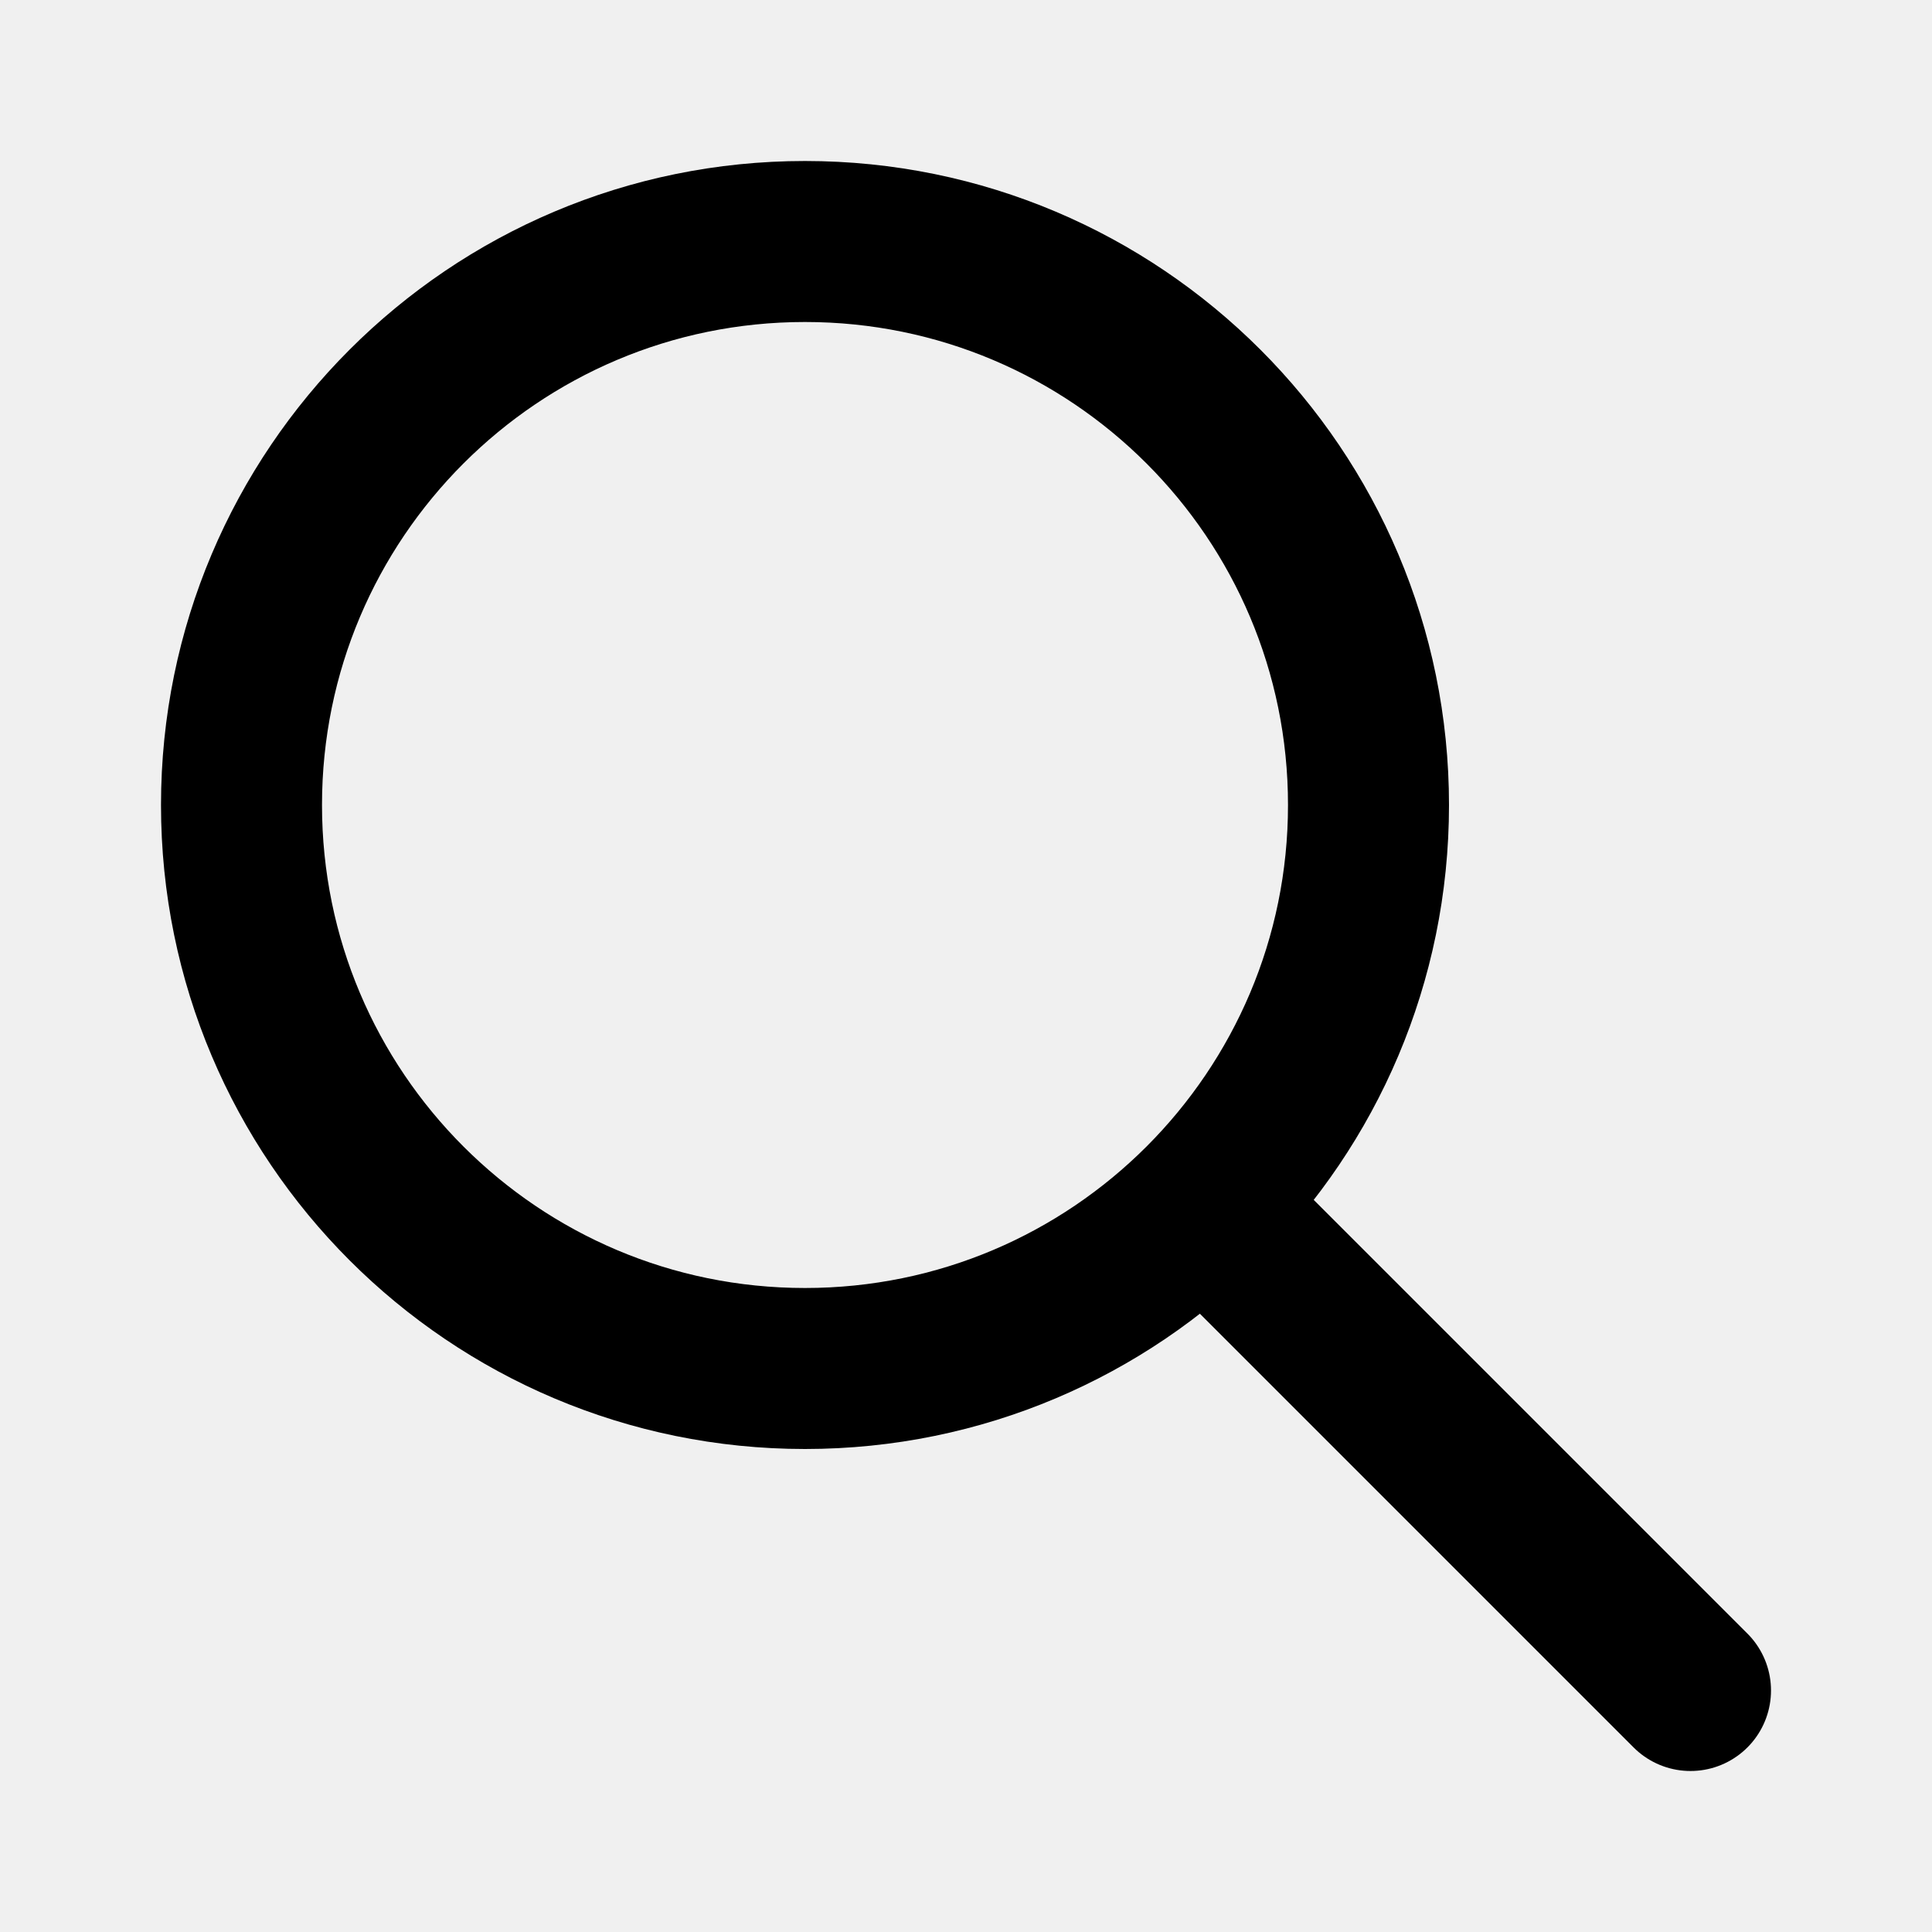
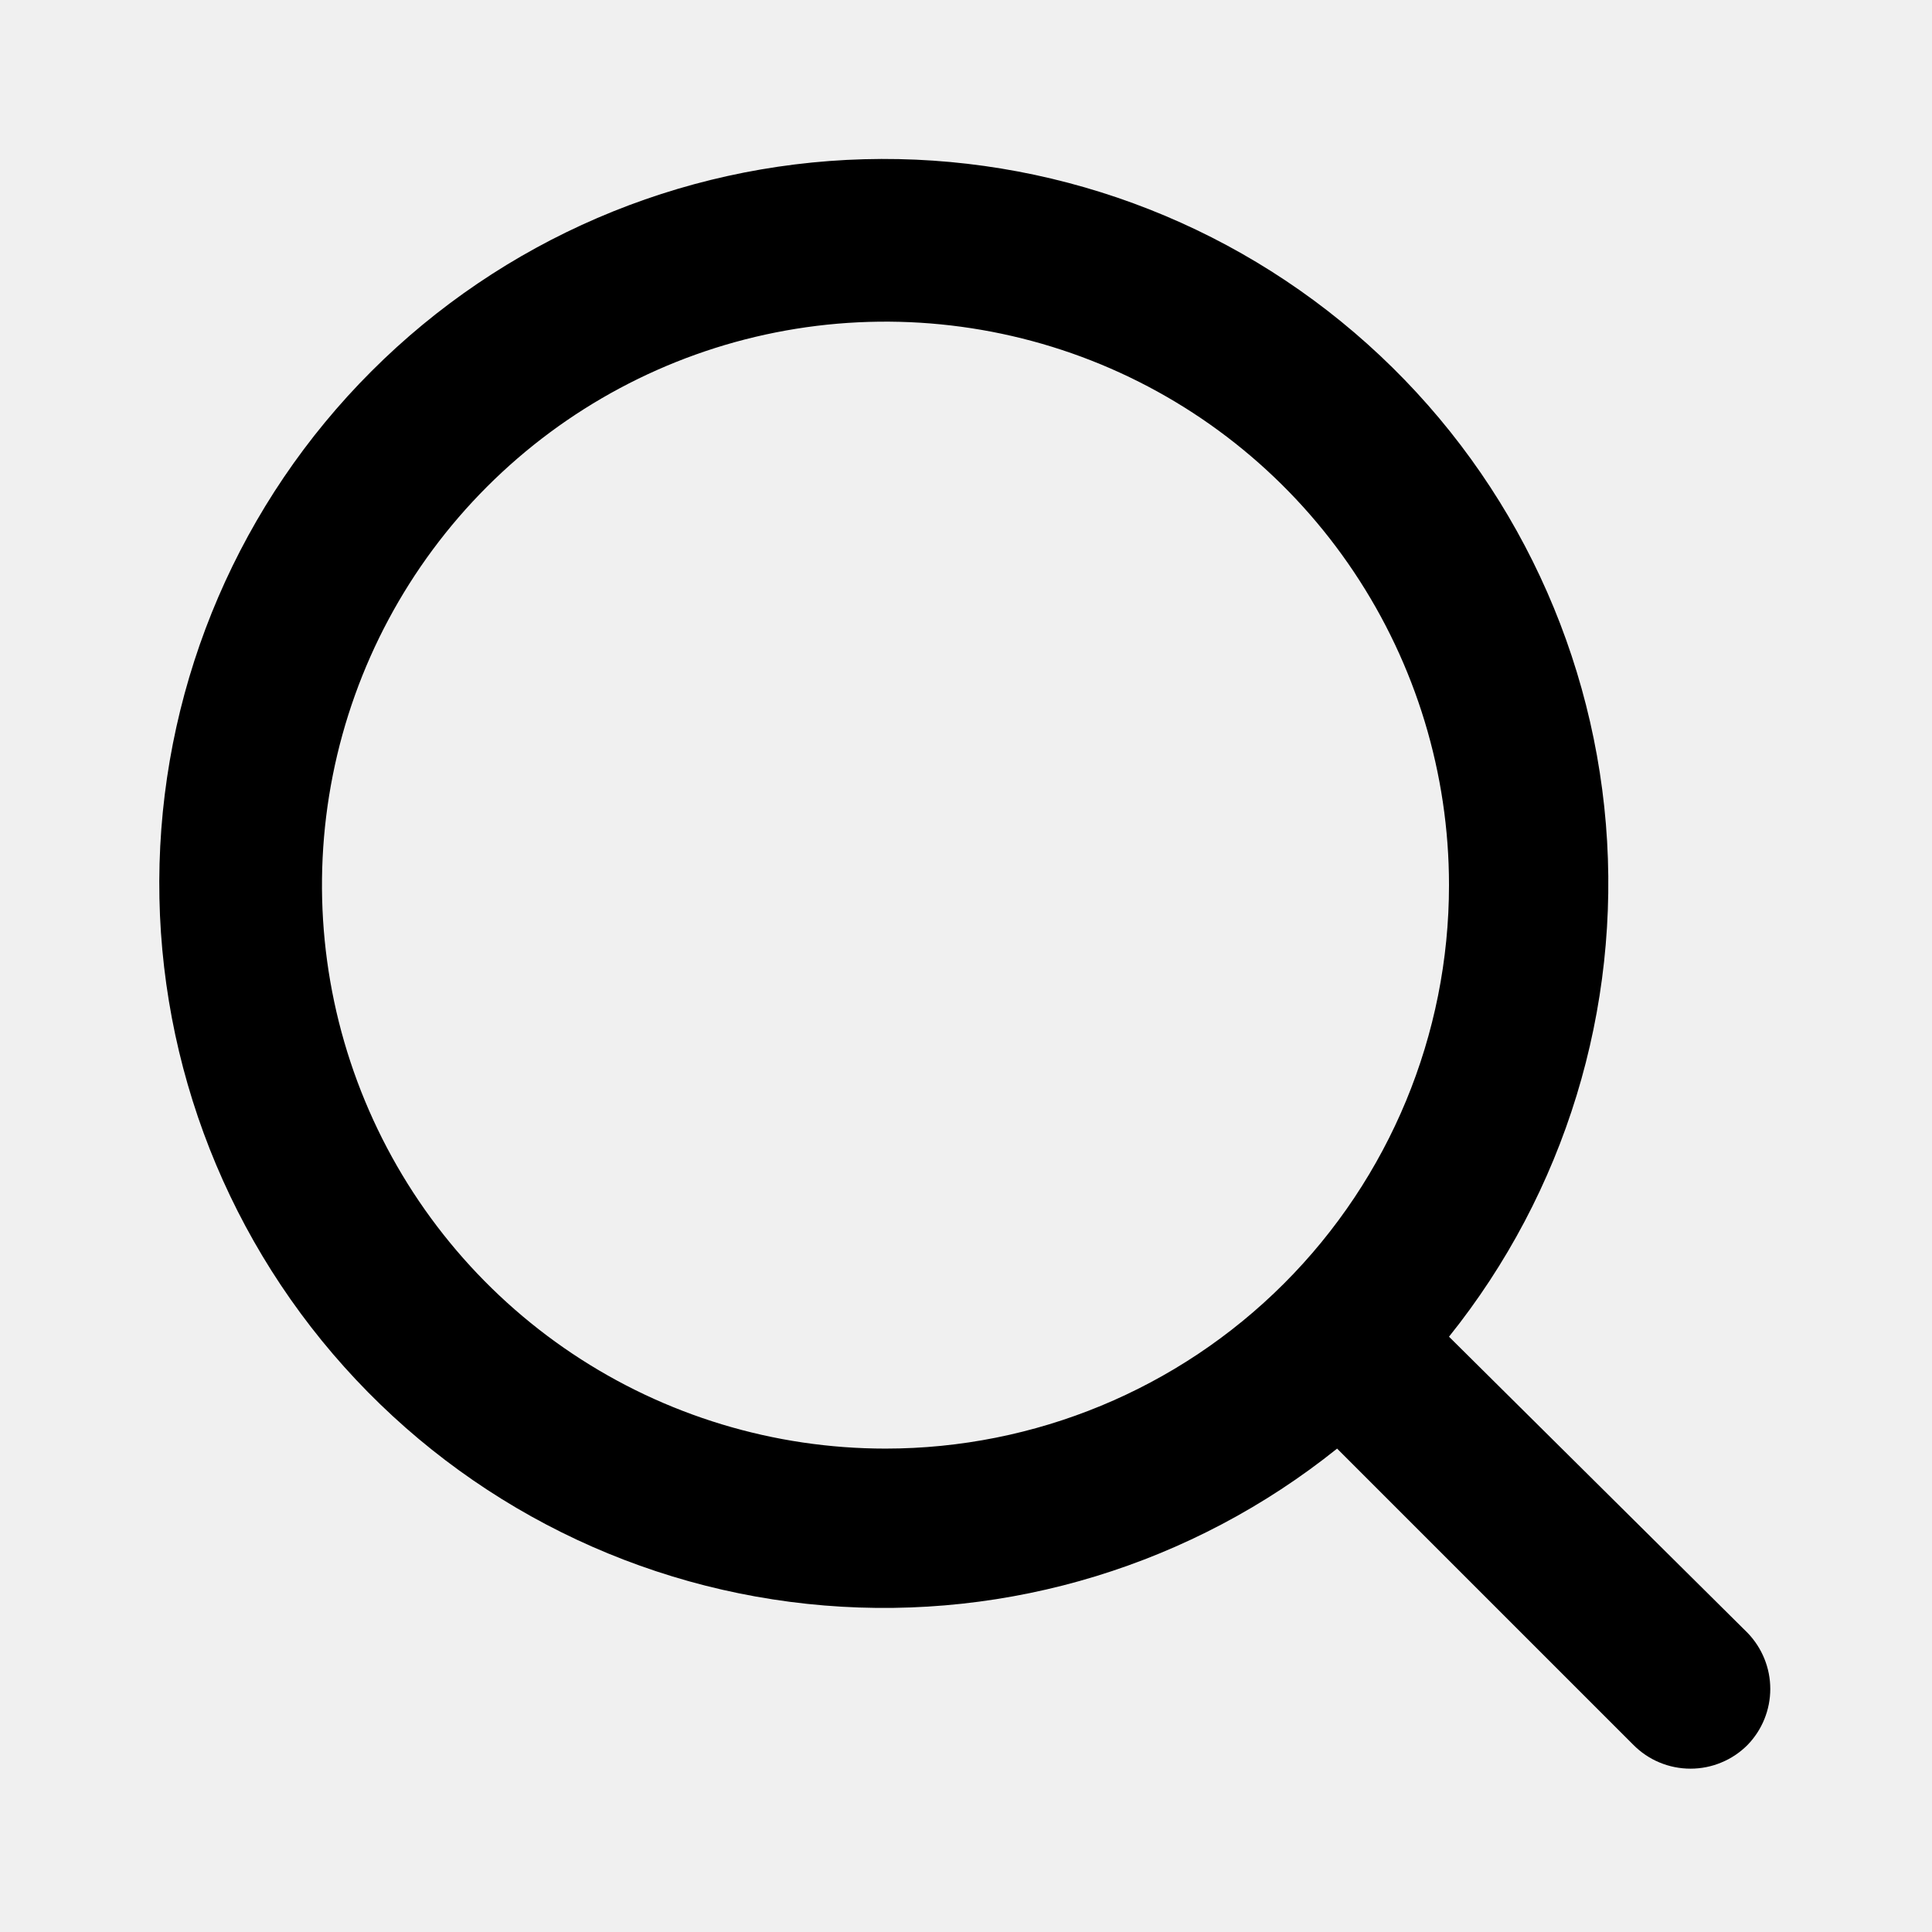
<svg xmlns="http://www.w3.org/2000/svg" width="24" height="24" viewBox="0 0 24 24" fill="none">
-   <g clip-path="url(#clip0_1305_10679)">
-     <path d="M10 17C13.866 17 17 13.866 17 10C17 6.134 13.866 3 10 3C6.134 3 3 6.134 3 10C3 13.866 6.134 17 10 17Z" stroke="currentColor" stroke-width="2" stroke-linecap="round" stroke-linejoin="round" />
-     <path d="M21 21L15 15" stroke="currentColor" stroke-width="2" stroke-linecap="round" stroke-linejoin="round" />
-   </g>
-   <defs>
-     <clipPath id="clip0_1305_10679">
-       <rect width="24" height="24" fill="white" />
-     </clipPath>
-   </defs>
+   <path d="M21.71 20.285L18 16.605C19.44 14.81 20.137 12.531 19.949 10.237C19.76 7.943 18.7 5.808 16.985 4.272C15.271 2.736 13.034 1.915 10.733 1.978C8.432 2.041 6.243 2.983 4.615 4.611C2.987 6.238 2.045 8.428 1.982 10.728C1.919 13.029 2.74 15.267 4.277 16.981C5.813 18.695 7.947 19.756 10.241 19.944C12.535 20.133 14.814 19.436 16.61 17.995L20.29 21.675C20.383 21.769 20.494 21.844 20.615 21.894C20.737 21.945 20.868 21.971 21 21.971C21.132 21.971 21.263 21.945 21.384 21.894C21.506 21.844 21.617 21.769 21.71 21.675C21.89 21.489 21.991 21.24 21.991 20.98C21.991 20.721 21.89 20.472 21.71 20.285ZM11 17.995C9.615 17.995 8.262 17.585 7.111 16.816C5.96 16.047 5.063 14.953 4.533 13.674C4.003 12.395 3.864 10.988 4.134 9.63C4.404 8.272 5.071 7.025 6.05 6.046C7.029 5.067 8.276 4.4 9.634 4.13C10.992 3.86 12.4 3.999 13.679 4.528C14.958 5.058 16.051 5.955 16.82 7.107C17.589 8.258 18 9.611 18 10.995C18 12.852 17.262 14.633 15.95 15.945C14.637 17.258 12.856 17.995 11 17.995Z" fill="currentColor" />
</svg>
